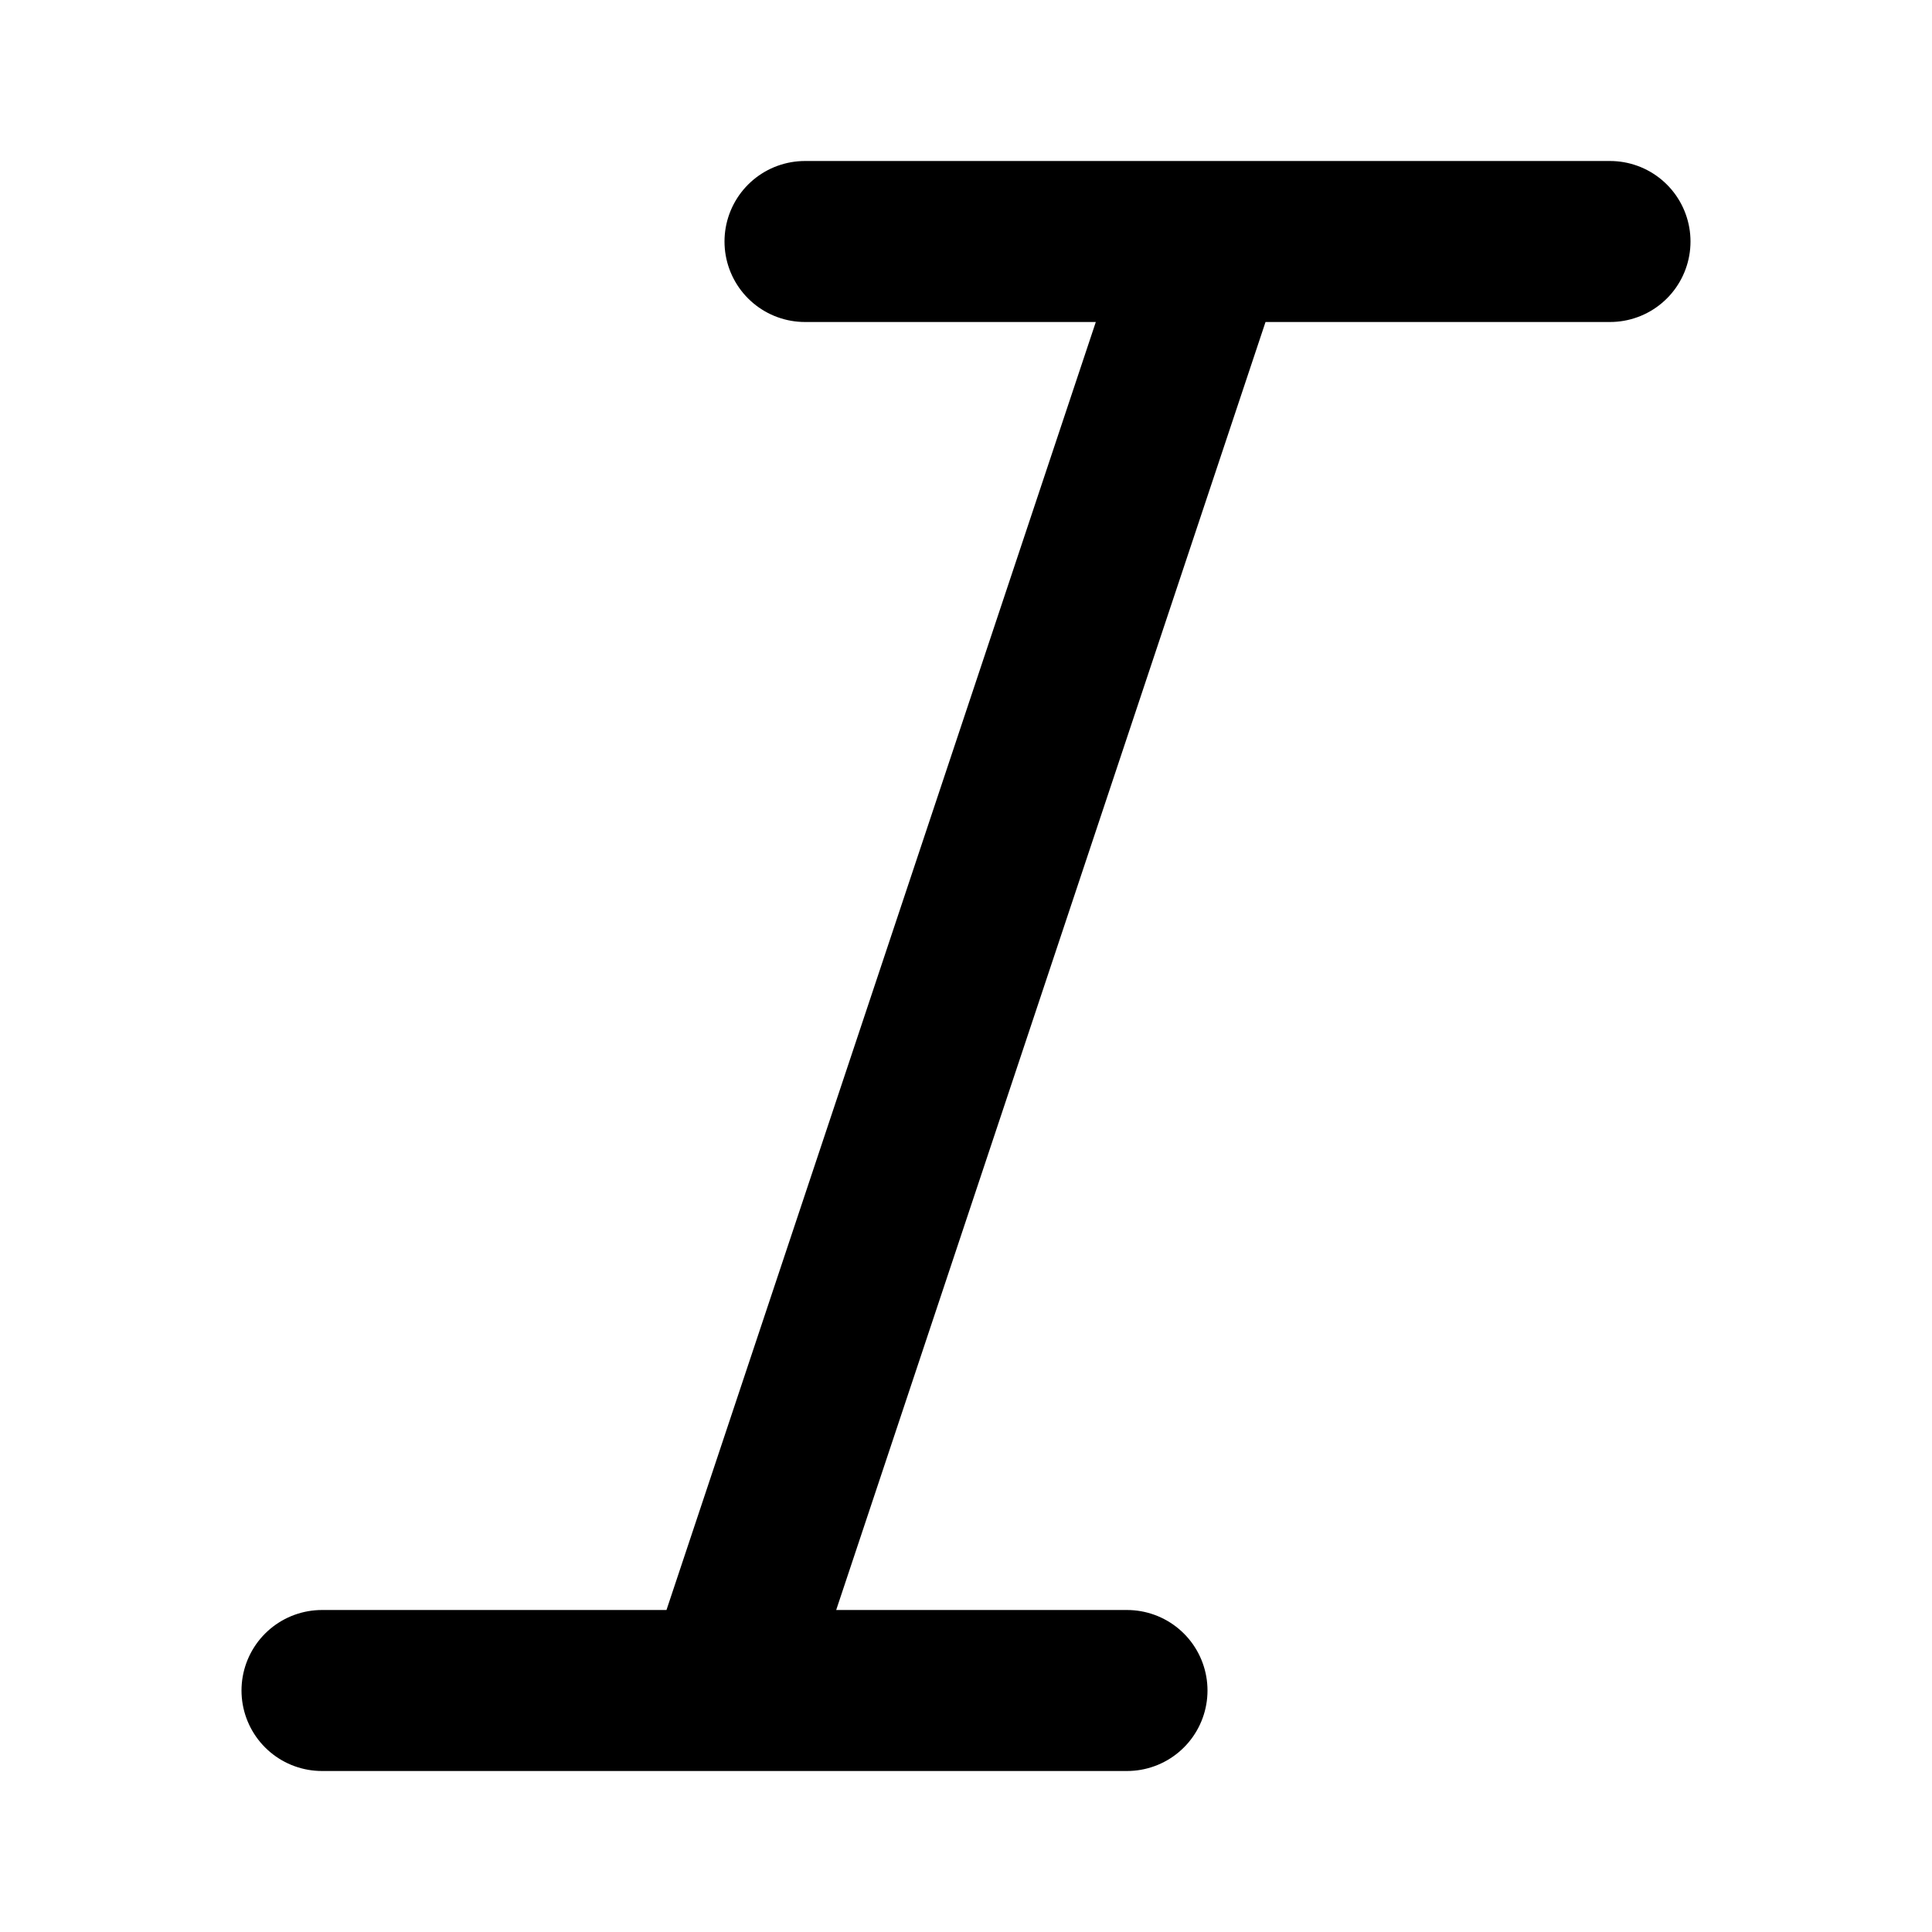
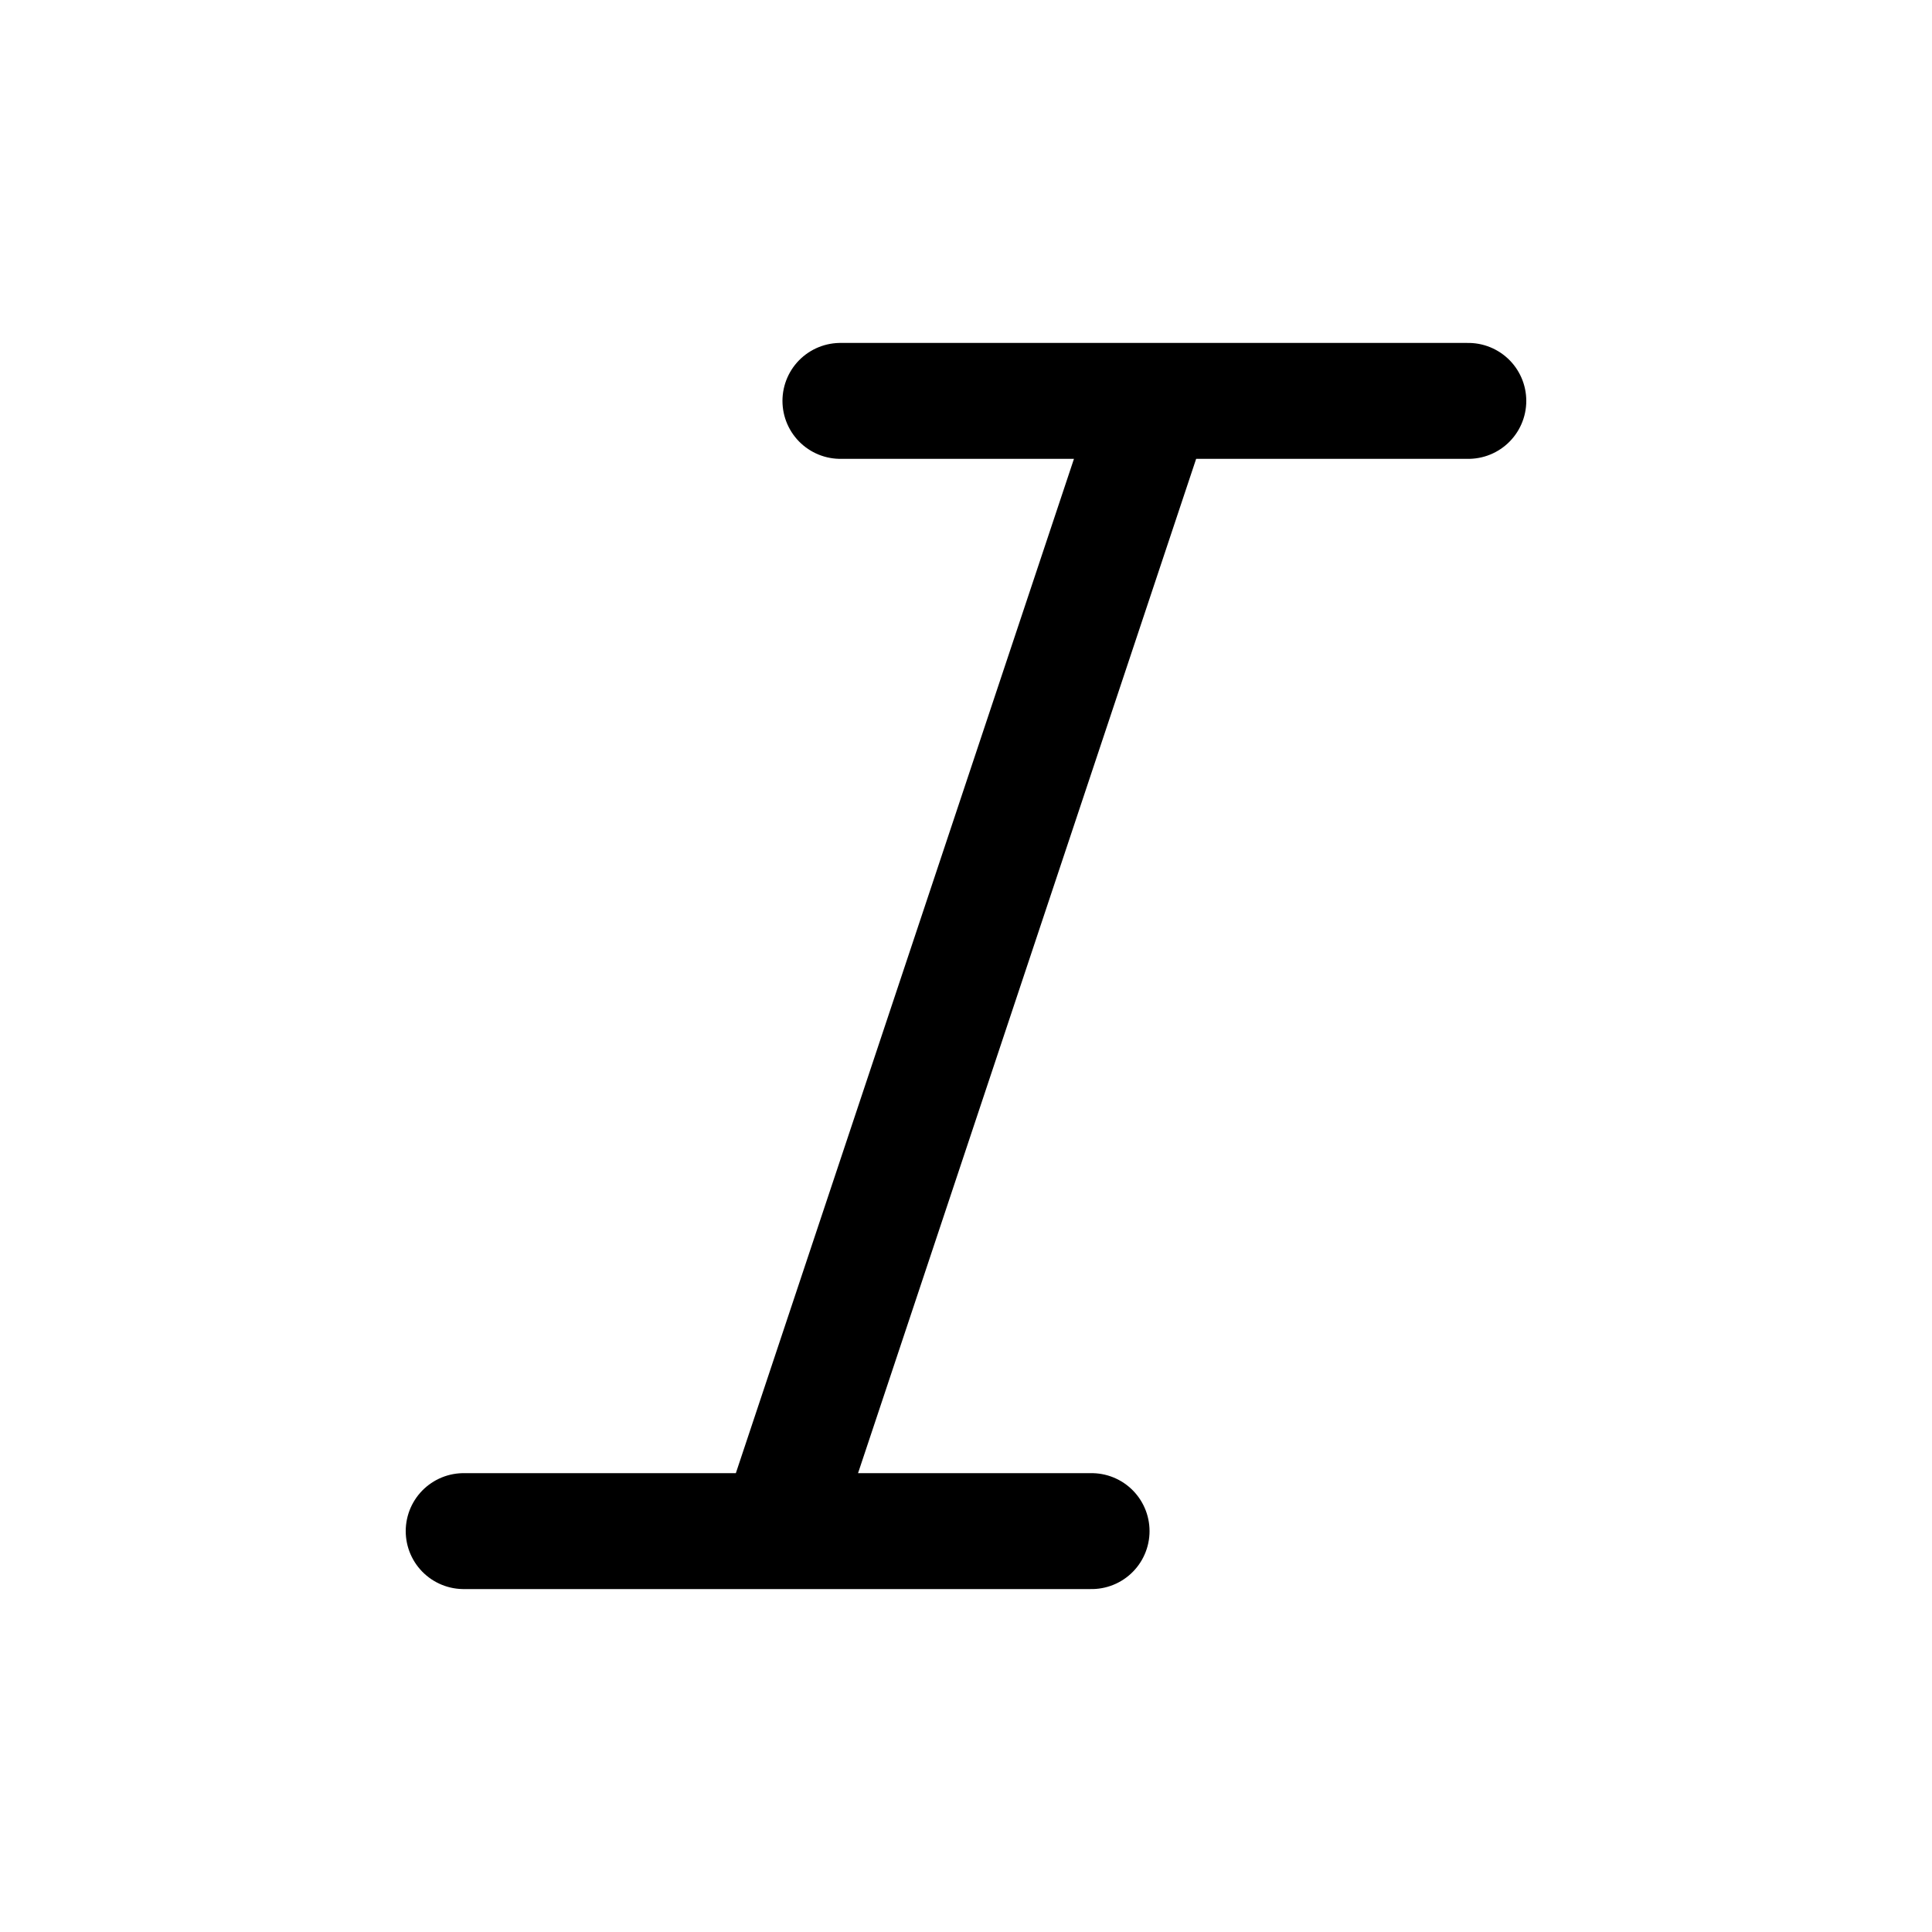
- <svg xmlns="http://www.w3.org/2000/svg" width="800px" height="800px" viewBox="0 0 24 24" fill="none">
-   <path d="M10 3H20M4 21H14M15 3L9 21" stroke="currentColor" stroke-width="2" stroke-linecap="round" stroke-linejoin="round" />
+ <svg xmlns="http://www.w3.org/2000/svg" width="50" height="50" viewBox="0 0 50 50" fill="none">
+   <path d="M21.75 10.375H38M12 39.625H28.25M29.875 10.375L20.125 39.625" stroke="currentColor" stroke-width="3" stroke-linecap="round" stroke-linejoin="round" />
</svg>
